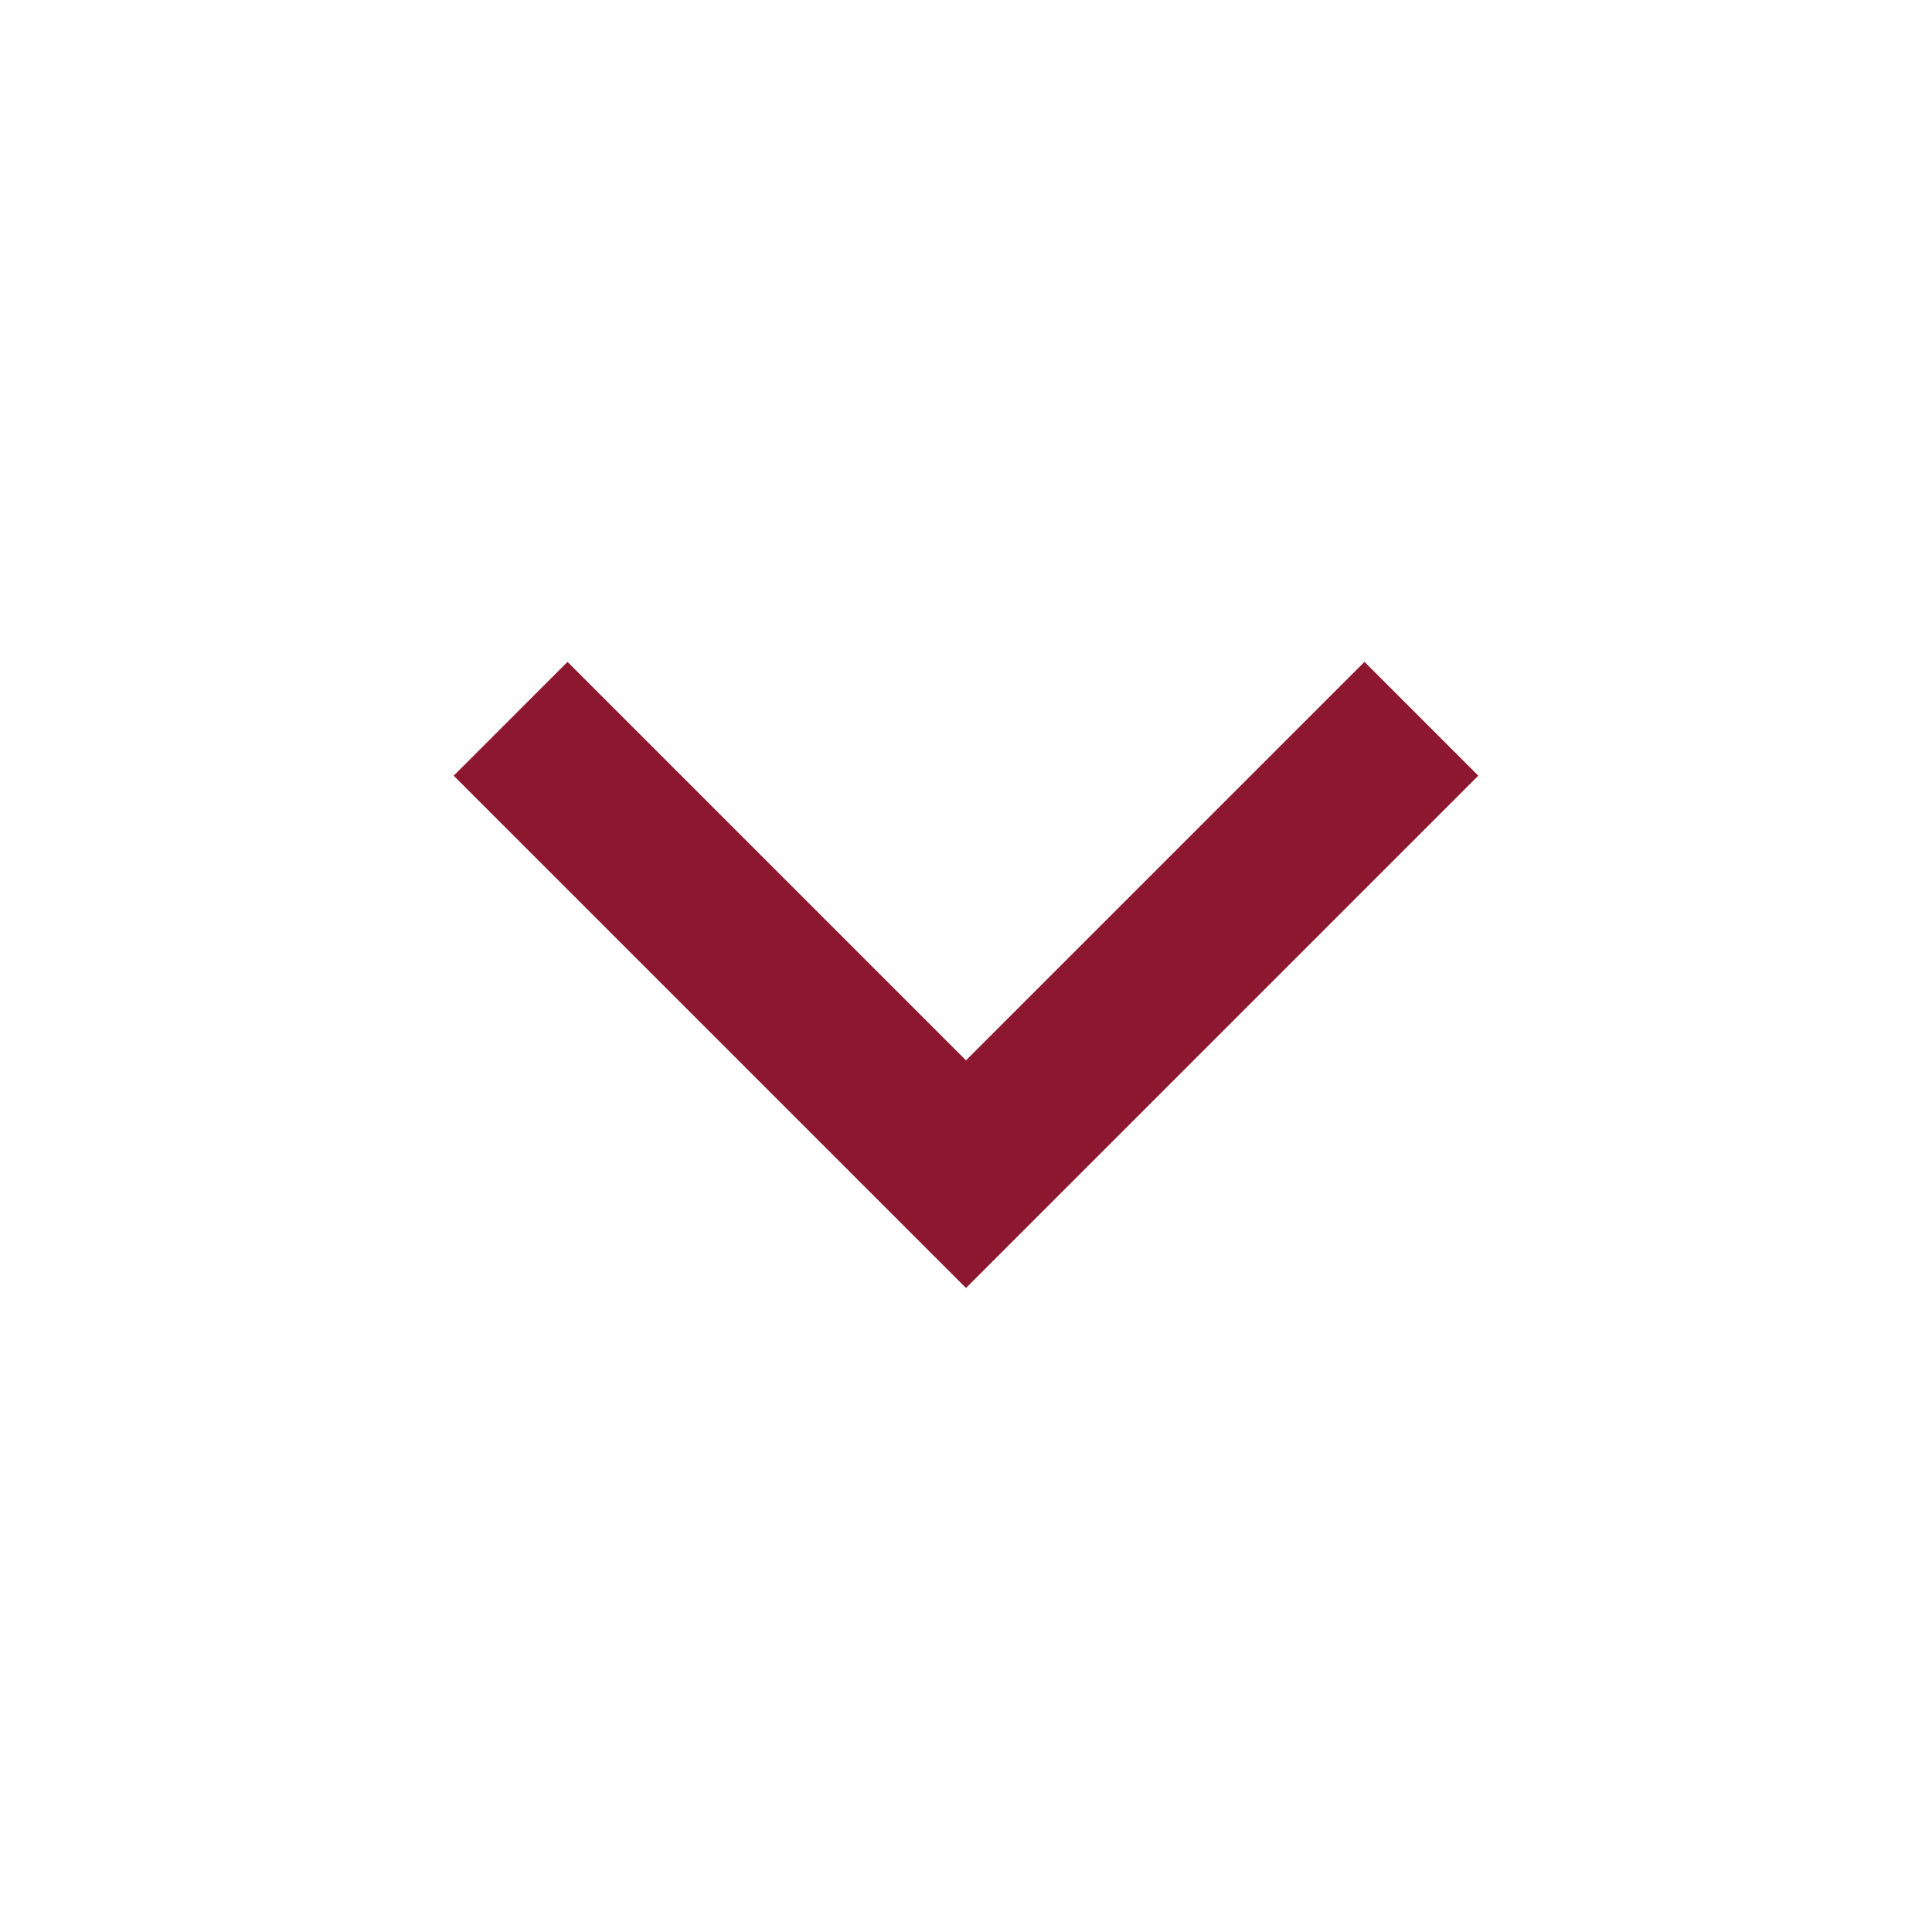
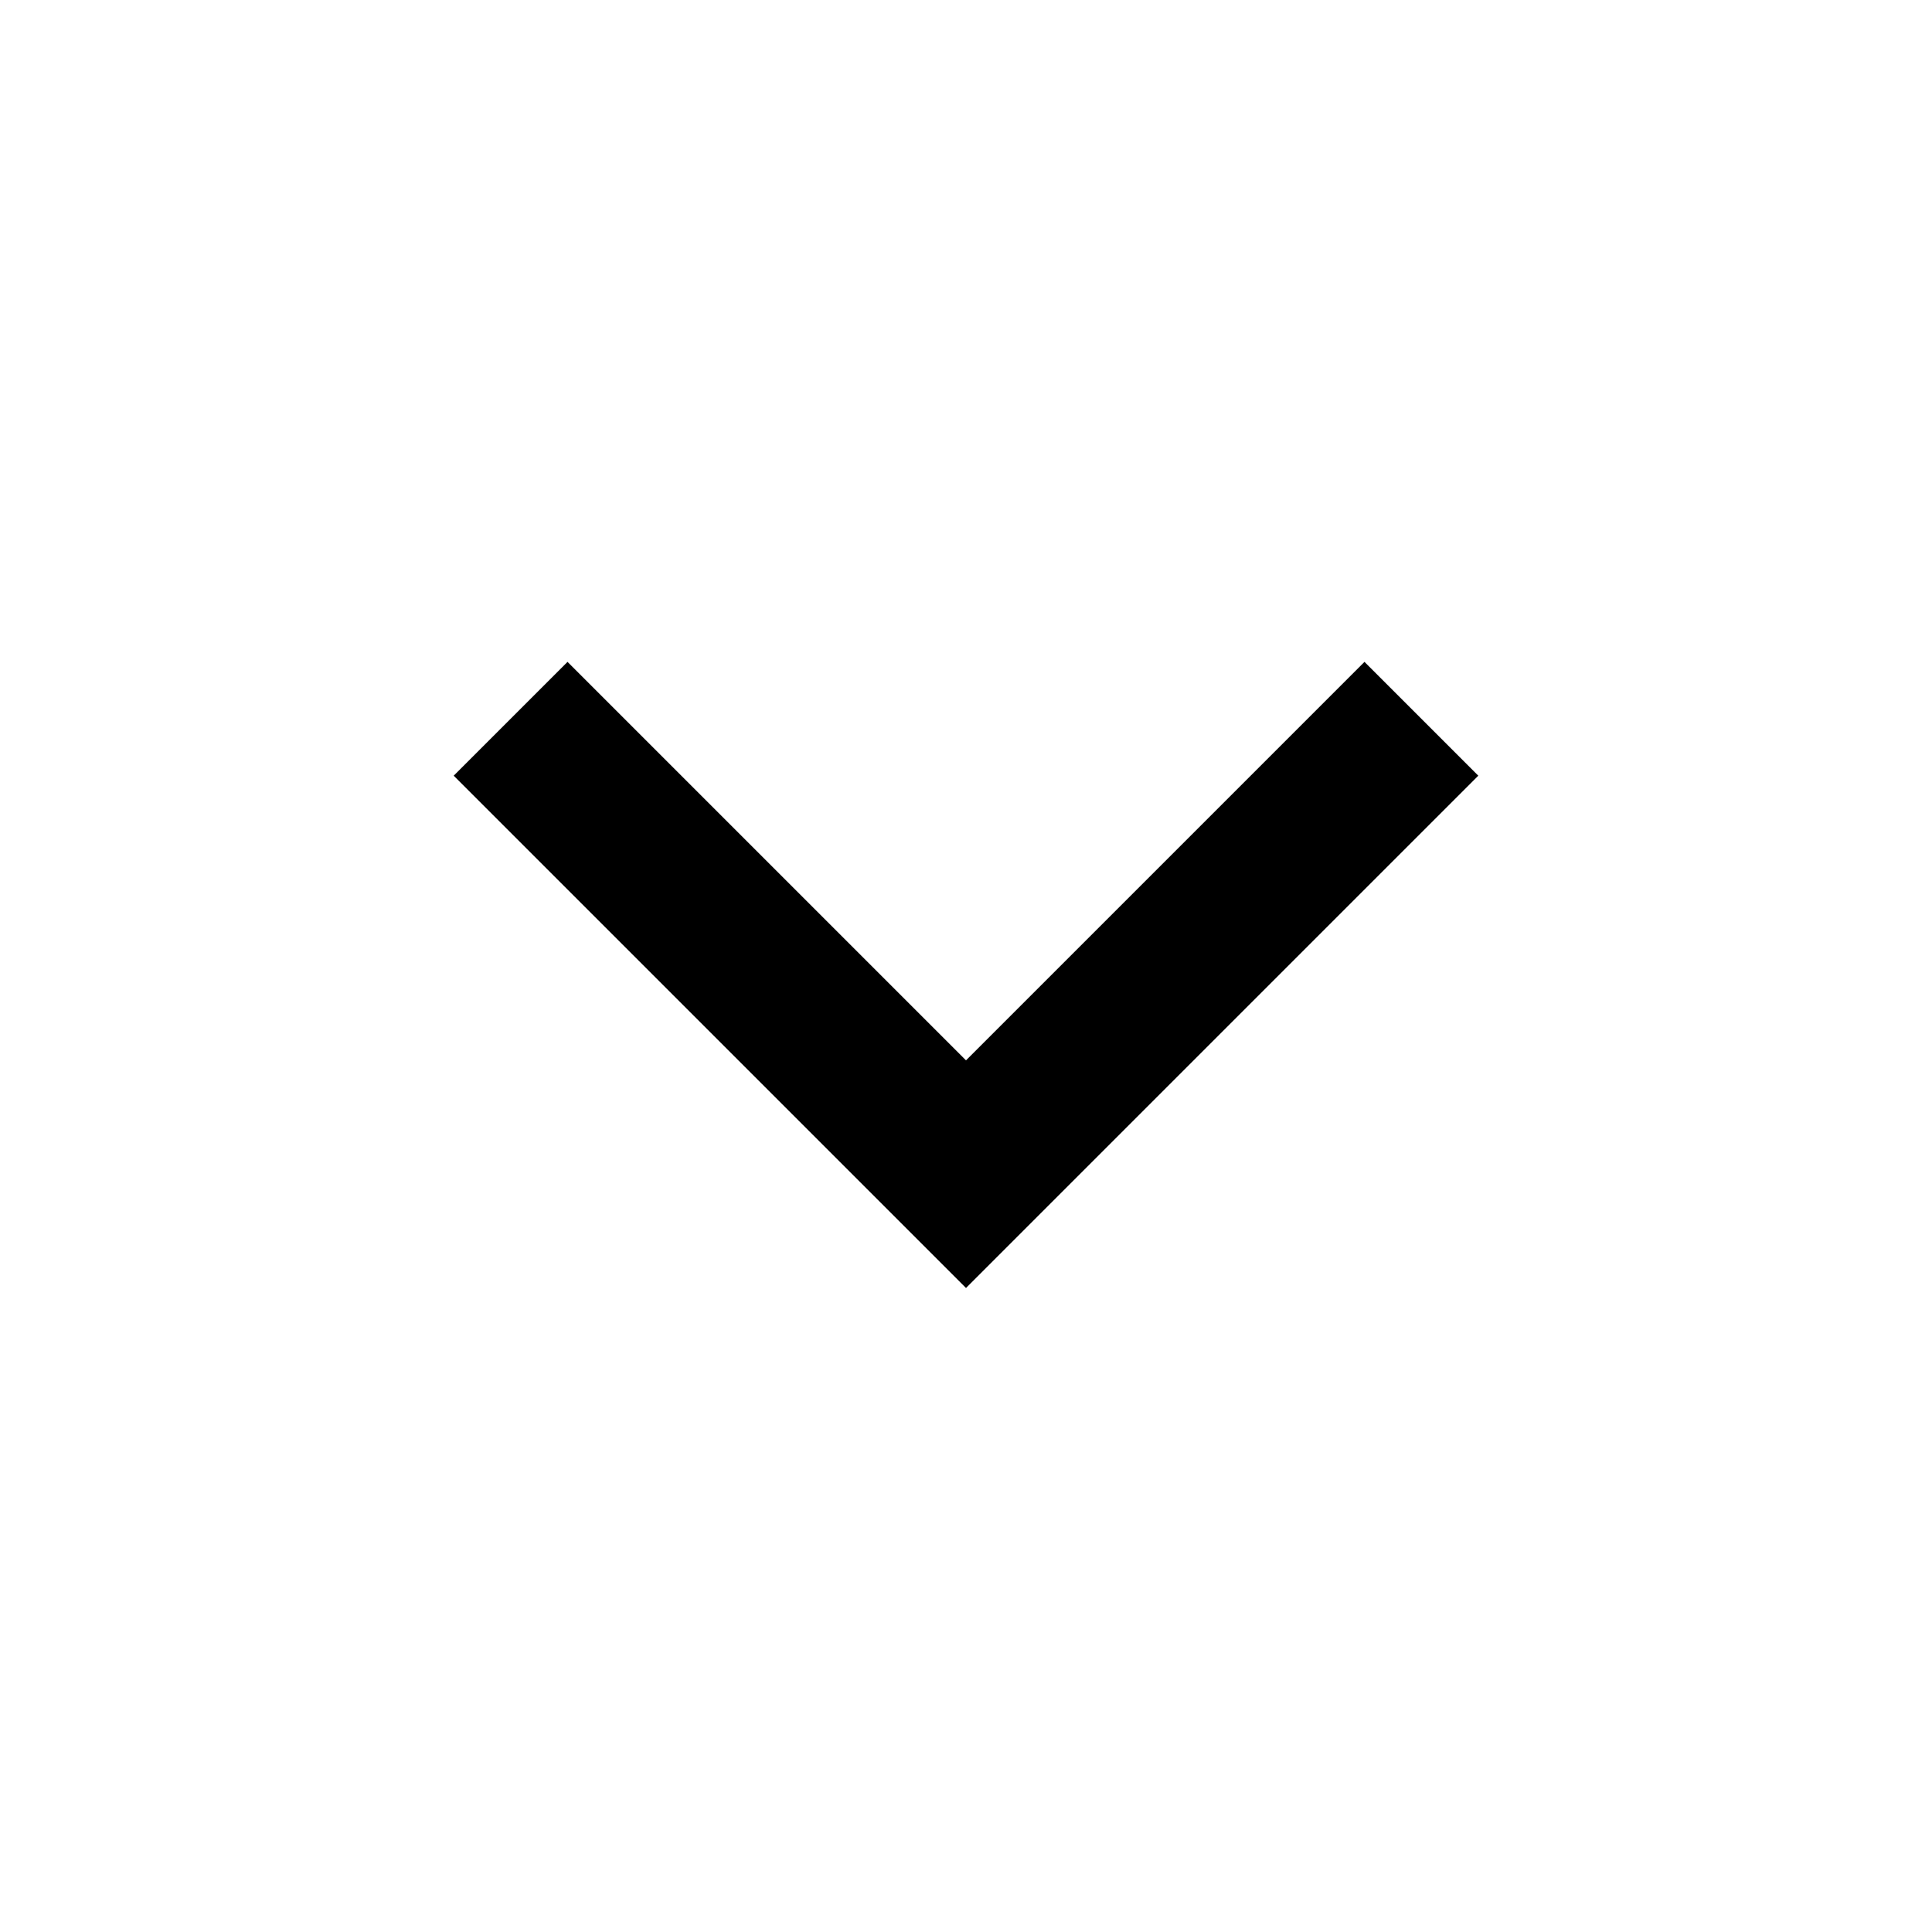
<svg xmlns="http://www.w3.org/2000/svg" viewBox="0 0 24 24">
  <path fill="none" d="M0 0h24v24H0z" />
-   <path fill="#8D172E" d="M12 13.172l4.95-4.95 1.414 1.414L12 16 5.636 9.636 7.05 8.222z" />
+   <path fill="#000000" d="M12 13.172l4.95-4.95 1.414 1.414L12 16 5.636 9.636 7.05 8.222z" />
</svg>
